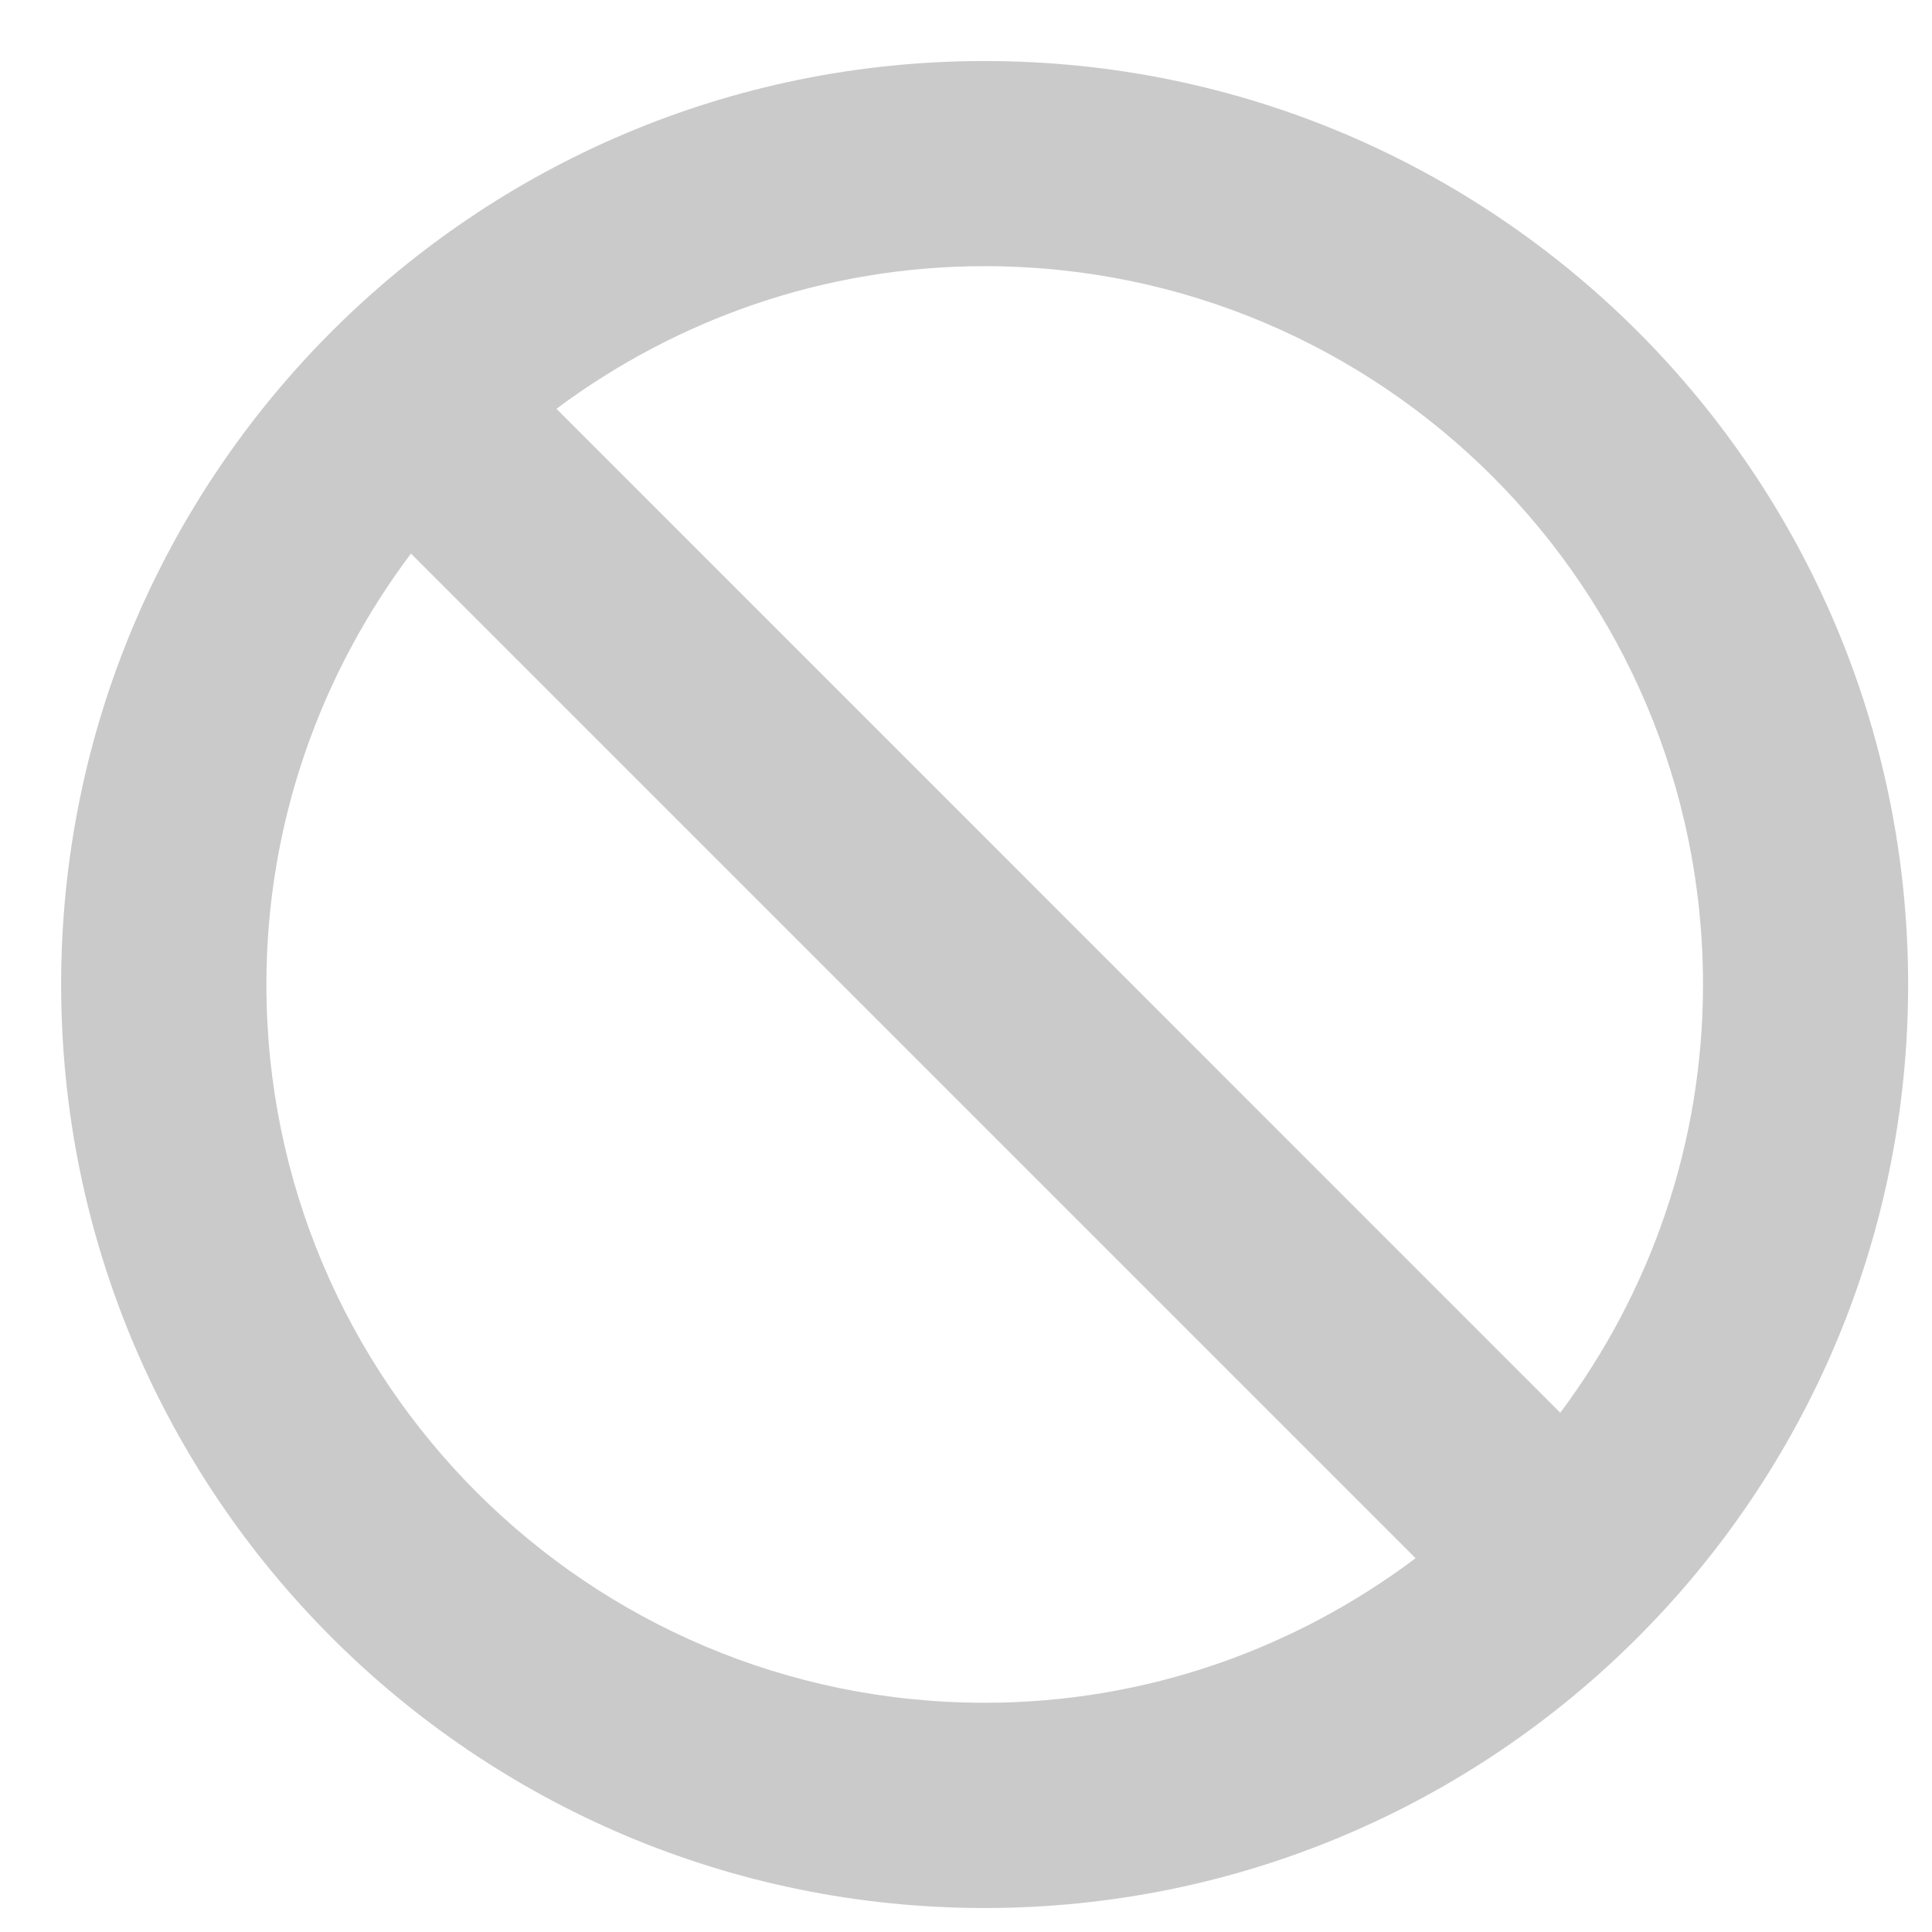
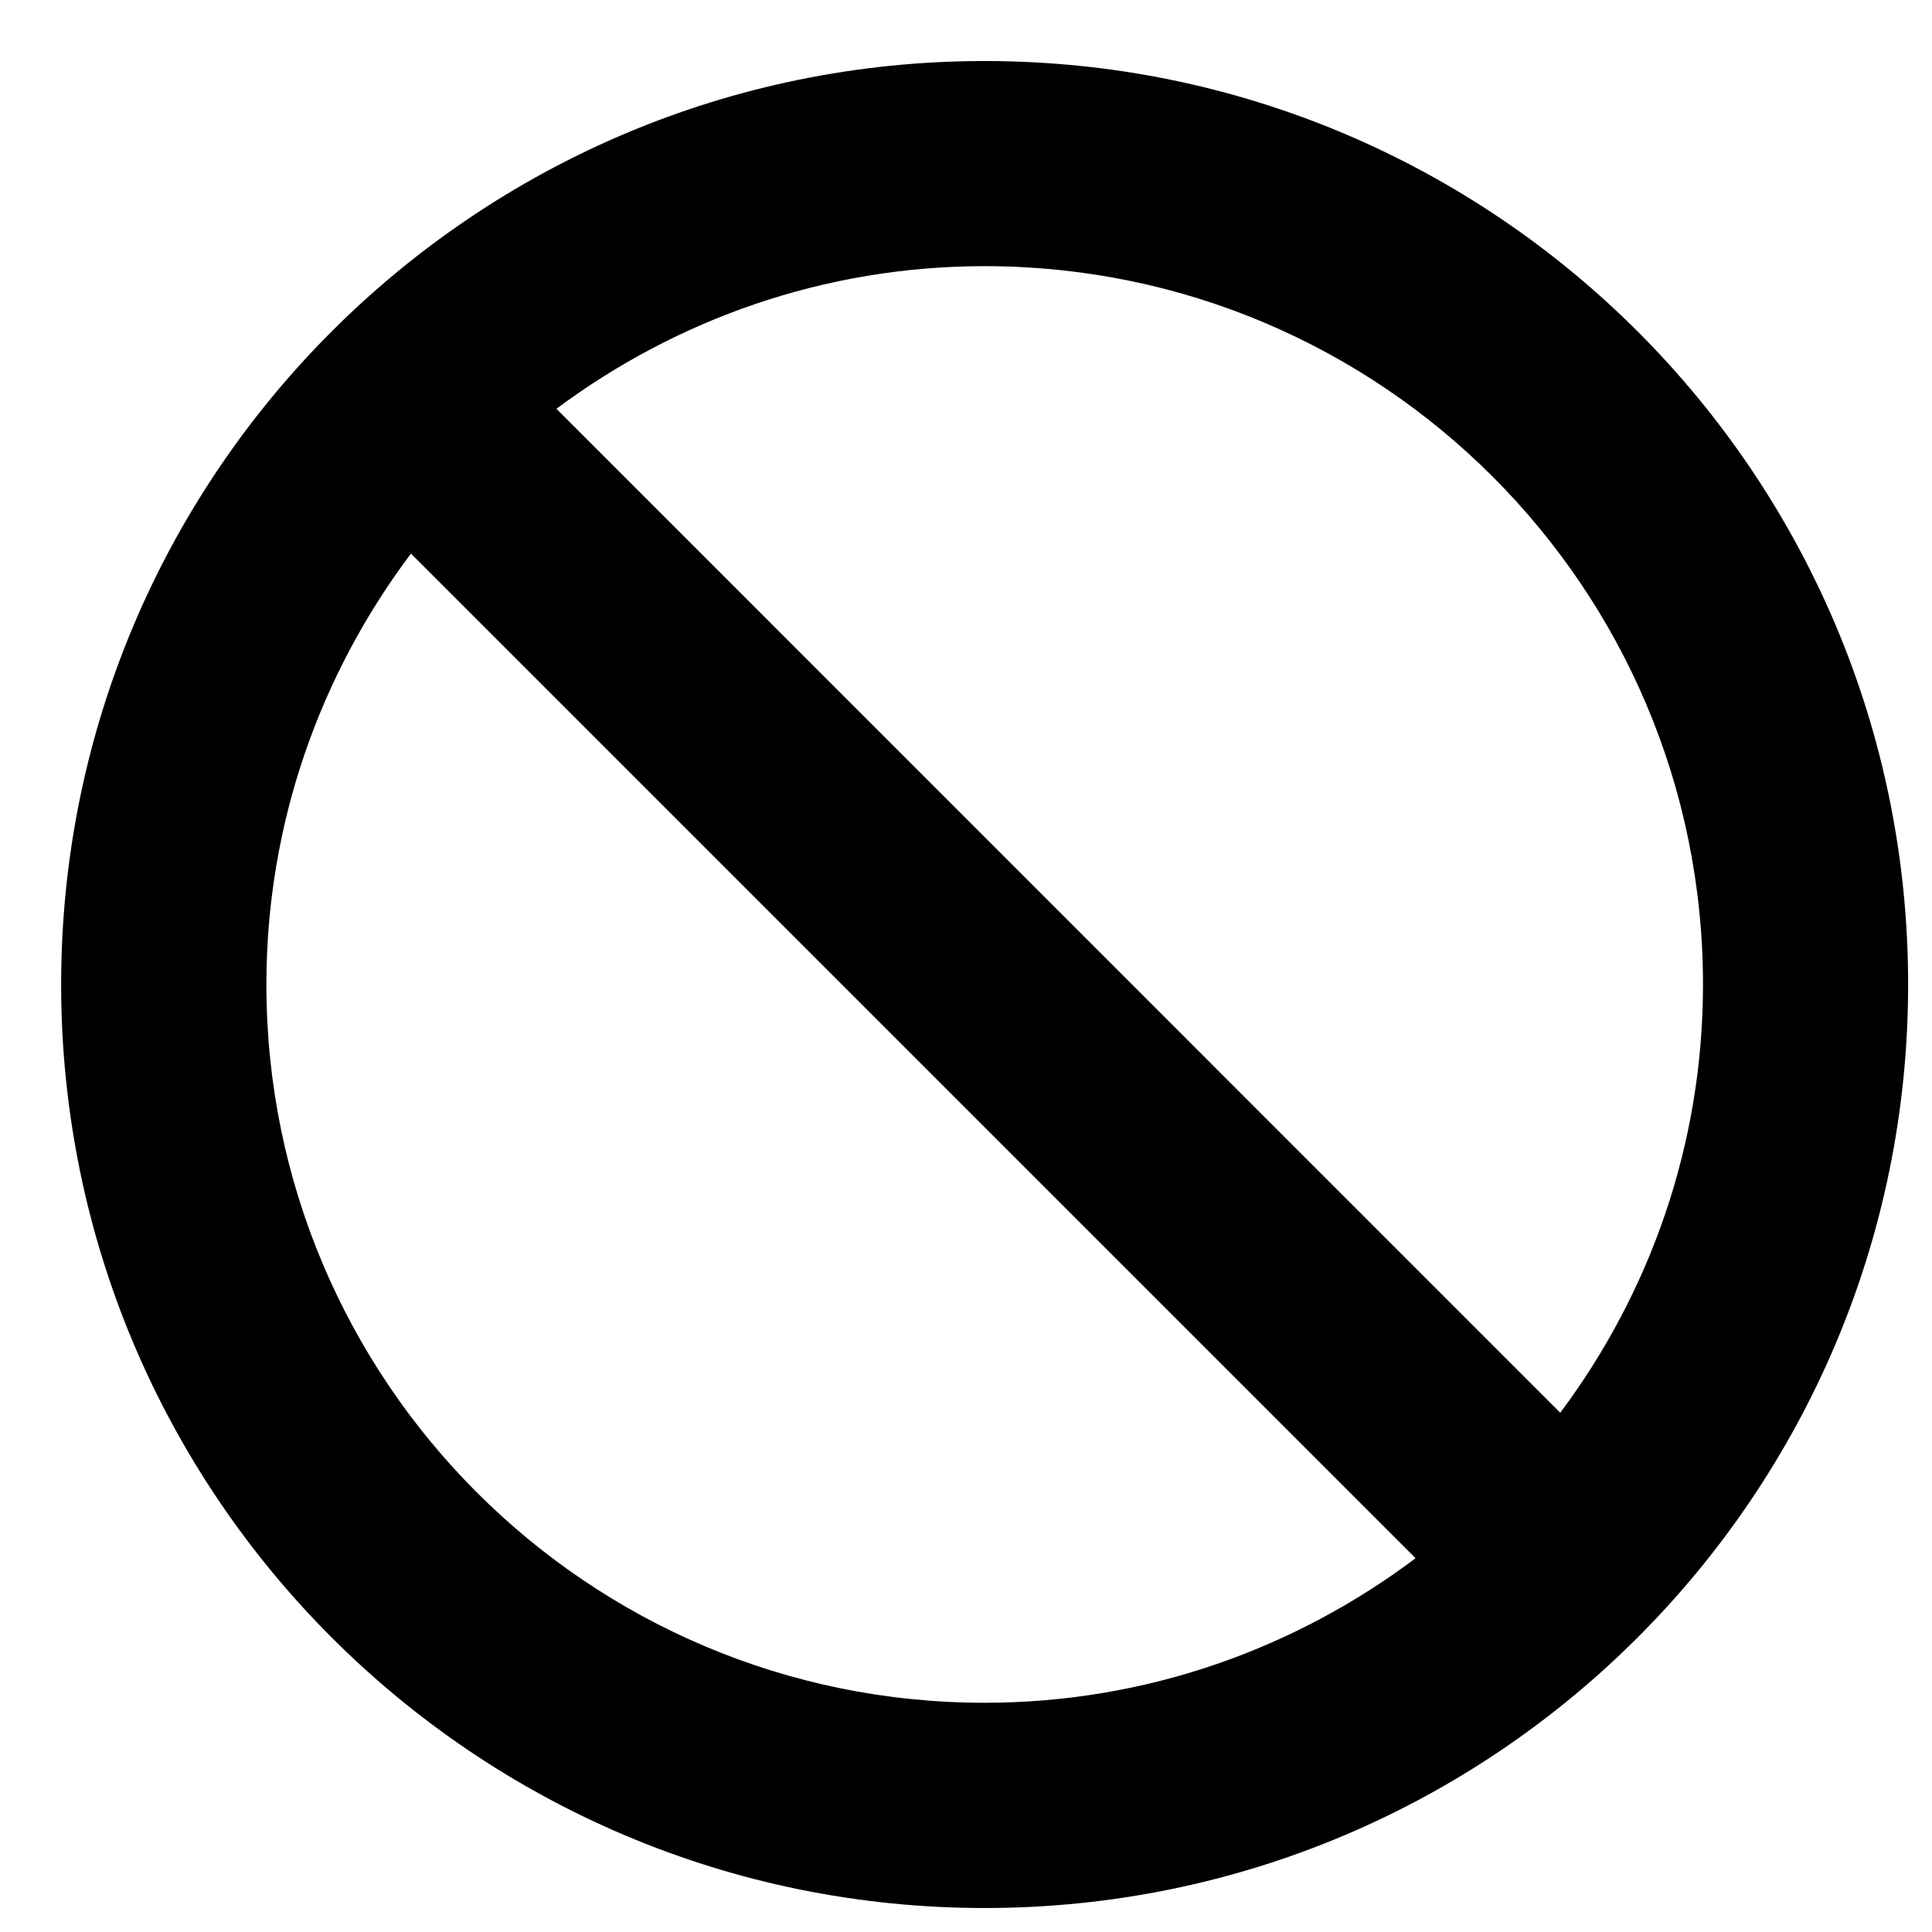
<svg xmlns="http://www.w3.org/2000/svg" width="17" height="17" fill="none" viewBox="0 0 17 17">
-   <path fill="#CACACA" fill-rule="evenodd" d="M0.538 8.663C0.538 13.15 4.177 16.789 8.664 16.789C13.152 16.789 16.79 13.15 16.79 8.663C16.79 4.174 13.152 0.537 8.664 0.537C4.177 0.537 0.538 4.174 0.538 8.663ZM4.896 3.597C5.949 2.813 7.25 2.342 8.664 2.342C12.155 2.342 14.985 5.172 14.985 8.663C14.985 10.077 14.515 11.379 13.729 12.431L4.896 3.597ZM2.344 8.663C2.344 7.238 2.822 5.928 3.616 4.871L12.456 13.711C11.398 14.506 10.088 14.983 8.664 14.983C5.174 14.983 2.344 12.153 2.344 8.663Z" clip-rule="evenodd" />
+   <path fill="currentColor" fill-rule="evenodd" d="M0.538 8.663C0.538 13.15 4.177 16.789 8.664 16.789C13.152 16.789 16.79 13.15 16.79 8.663C16.79 4.174 13.152 0.537 8.664 0.537C4.177 0.537 0.538 4.174 0.538 8.663ZM4.896 3.597C5.949 2.813 7.25 2.342 8.664 2.342C12.155 2.342 14.985 5.172 14.985 8.663C14.985 10.077 14.515 11.379 13.729 12.431L4.896 3.597ZM2.344 8.663C2.344 7.238 2.822 5.928 3.616 4.871L12.456 13.711C11.398 14.506 10.088 14.983 8.664 14.983C5.174 14.983 2.344 12.153 2.344 8.663Z" clip-rule="evenodd" />
</svg>
